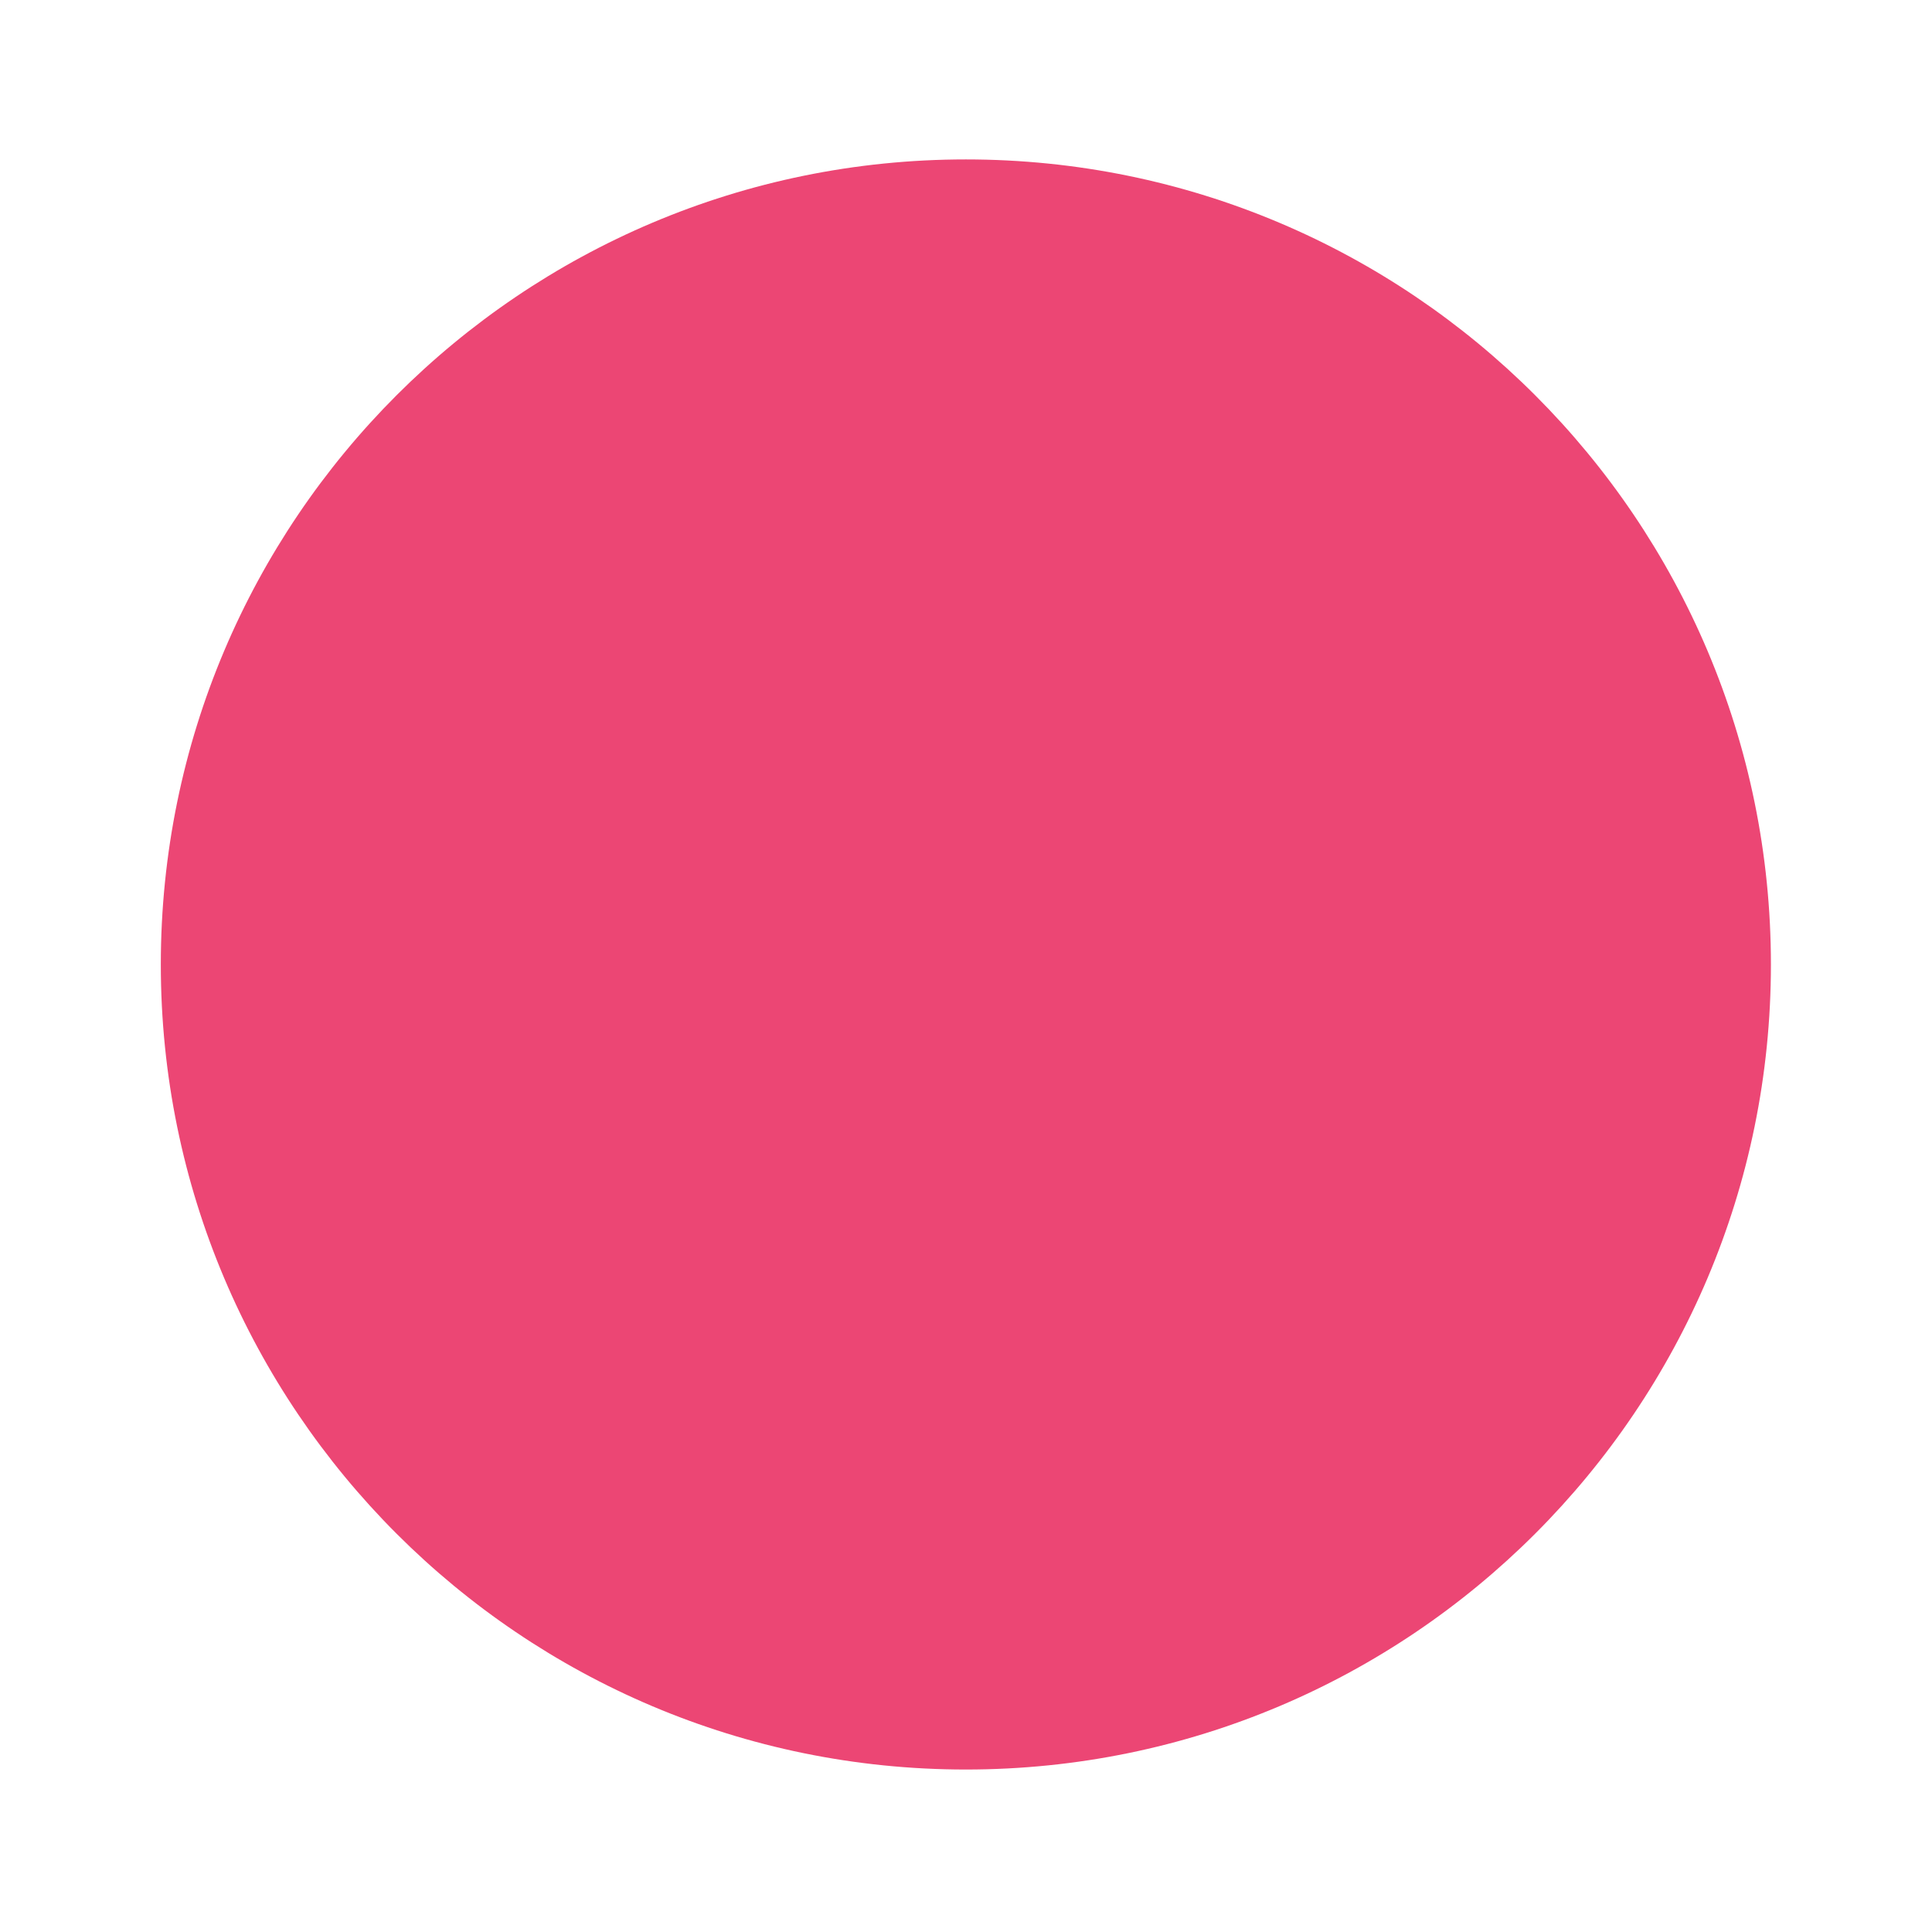
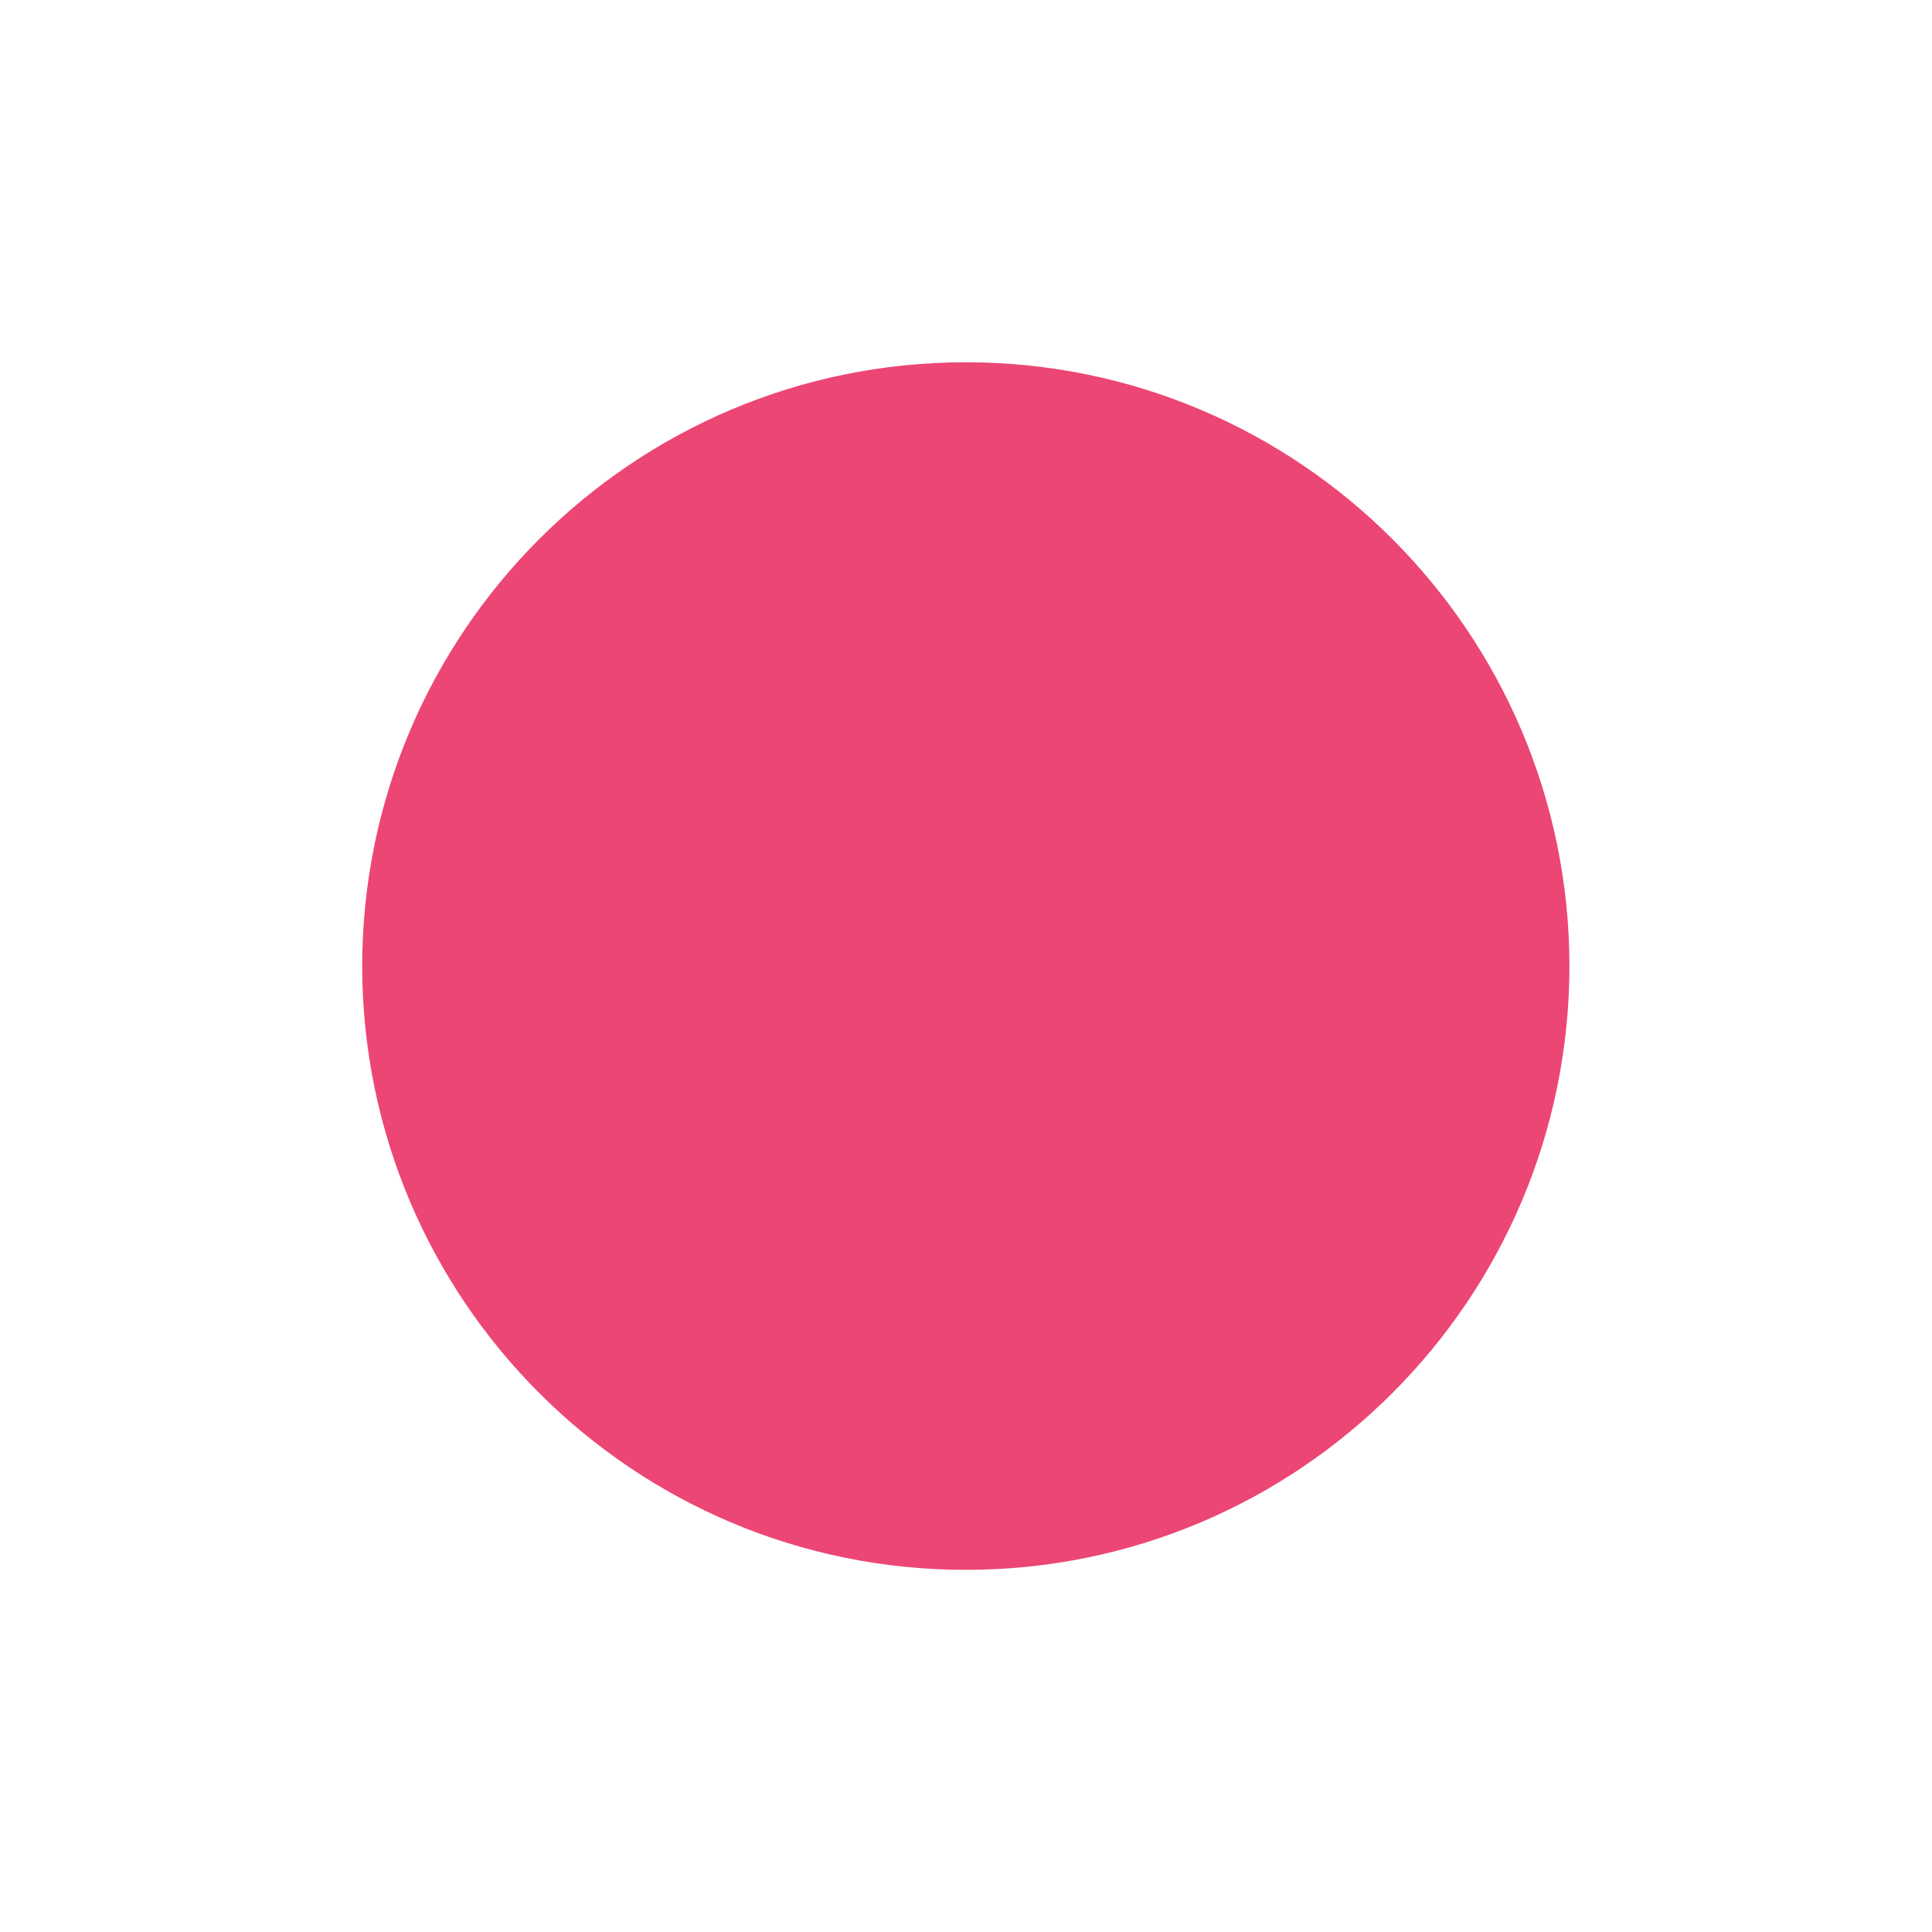
<svg xmlns="http://www.w3.org/2000/svg" width="24" height="24" version="1.1" viewBox="0 0 6.35 6.35">
-   <g transform="translate(.26456 -290.92)">
-     <path d="m5.556 294.09a2.646 2.646 0 0 1-2.646 2.646 2.646 2.646 0 0 1-2.646-2.646 2.646 2.646 0 0 1 2.646-2.646 2.646 2.646 0 0 1 2.646 2.646z" fill="#ec4674" stroke-width=".661" />
+   <g transform="translate(1.0054,-290.1743)">
+     <path d="m 0.185,293.349 a 1.984,1.987 0 0 1 1.984,-1.984 1.984,1.987 0 0 1 1.984,1.984 1.984,1.987 0 0 1 -1.984,1.985 1.984,1.987 0 0 1 -1.984,-1.985 z" fill="#ec4674" stroke-width=".661" />
  </g>
</svg>
